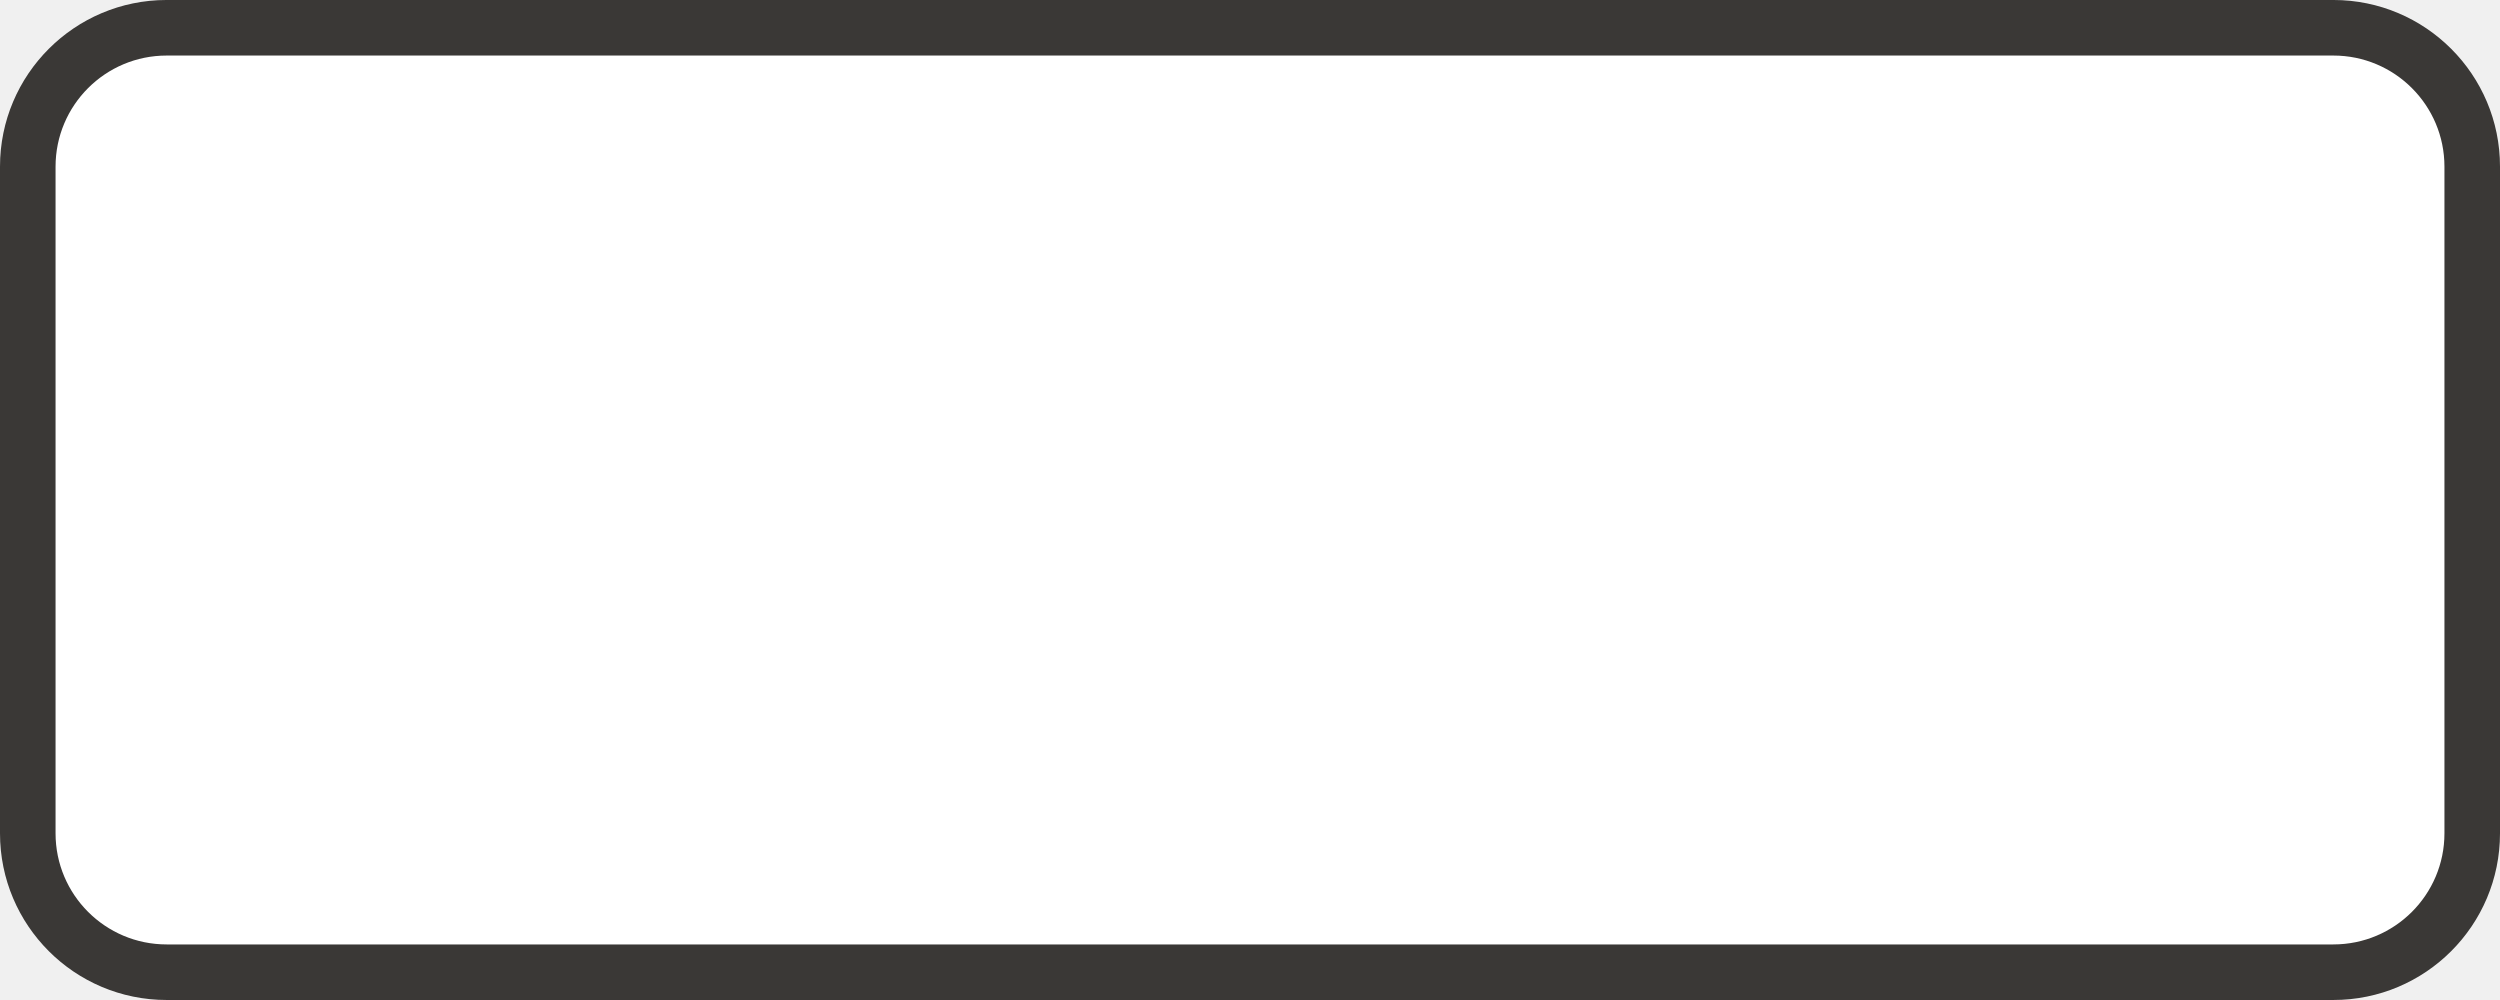
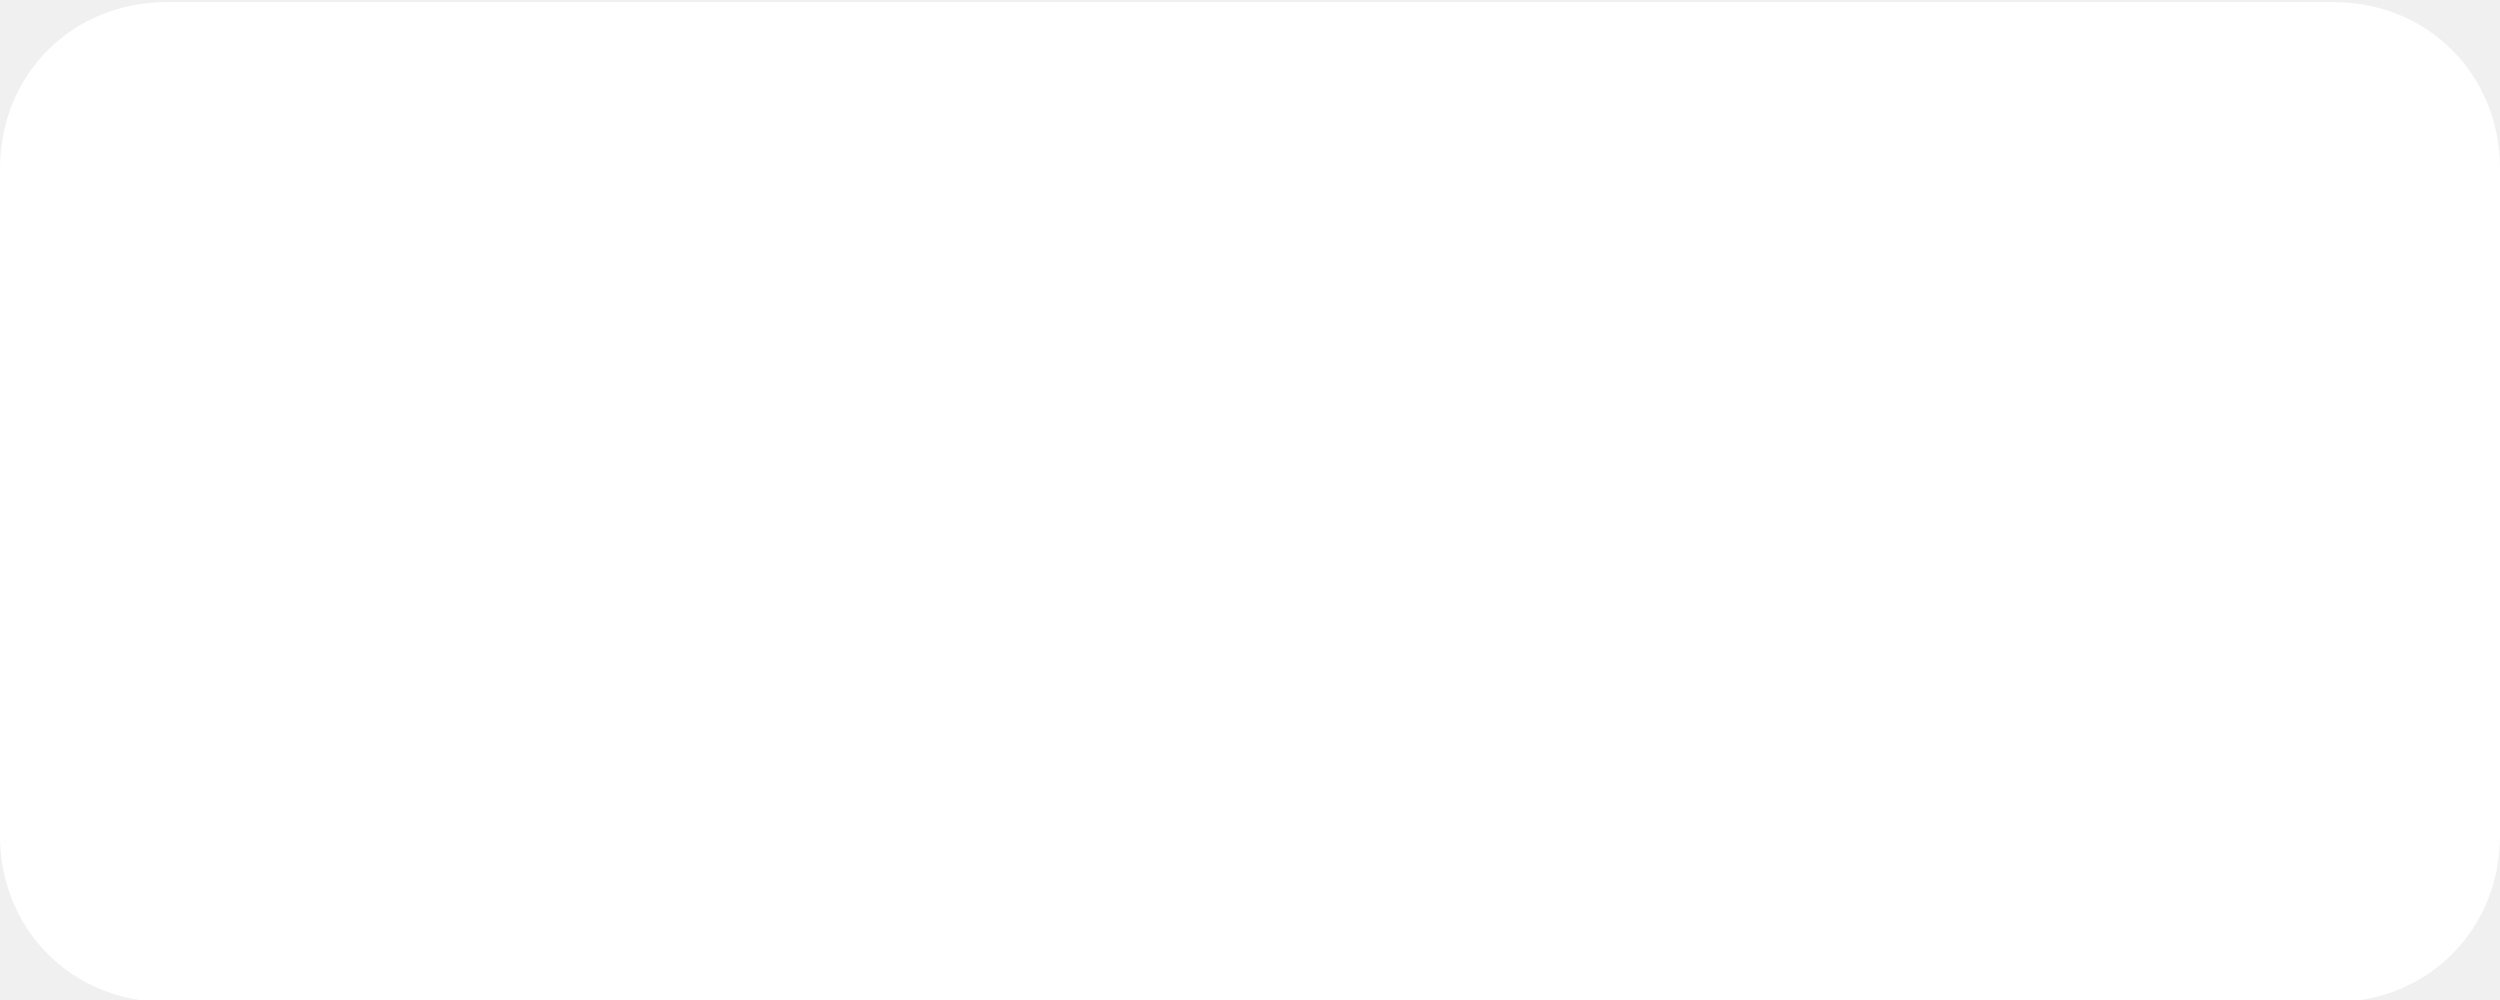
- <svg xmlns="http://www.w3.org/2000/svg" viewBox="0 0 45 18" version="1.1" id="svg5088" height="18" width="45">
-   <defs id="defs5090" />
-   <g transform="translate(-55,-941.3622)" id="layer1">
+ <svg xmlns="http://www.w3.org/2000/svg" version="1.1" id="svg5088" x="0px" y="0px" viewBox="0 0 45 18" style="enable-background:new 0 0 45 18;" xml:space="preserve">
+   <style type="text/css">
+ 	.st0{fill-rule:evenodd;clip-rule:evenodd;fill:#FFFFFF;}
+ </style>
+   <g id="layer1" transform="translate(-55,-941.3622)">
    <g id="generic-md-3" transform="translate(-180,480)">
-       <rect rx="3" ry="3" y="461.362" x="235" height="18" width="45" id="rect3455" style="color:#3a3836;display:inline;overflow:visible;visibility:visible;fill:#3a3836;fill-opacity:1;fill-rule:evenodd;stroke:none;stroke-width:1.198;marker:none;enable-background:accumulate" />
-       <rect rx="2" ry="2" style="color:#3a3836;display:inline;overflow:visible;visibility:visible;fill:#ffffff;fill-opacity:1;fill-rule:evenodd;stroke:none;stroke-width:1.218;marker:none;enable-background:accumulate" id="rect3457" width="43" height="16" x="236" y="462.362" />
+       <path id="rect3455" class="st0" d="M238,461.4h39c1.7,0,3,1.3,3,3v12c0,1.7-1.3,3-3,3h-39c-1.7,0-3-1.3-3-3v-12    C235,462.7,236.3,461.4,238,461.4z" />
+       <path id="rect3457" class="st0" d="M238,462.4h39c1.1,0,2,0.9,2,2v12c0,1.1-0.9,2-2,2h-39c-1.1,0-2-0.9-2-2v-12    C236,463.3,236.9,462.4,238,462.4z" />
    </g>
  </g>
</svg>
